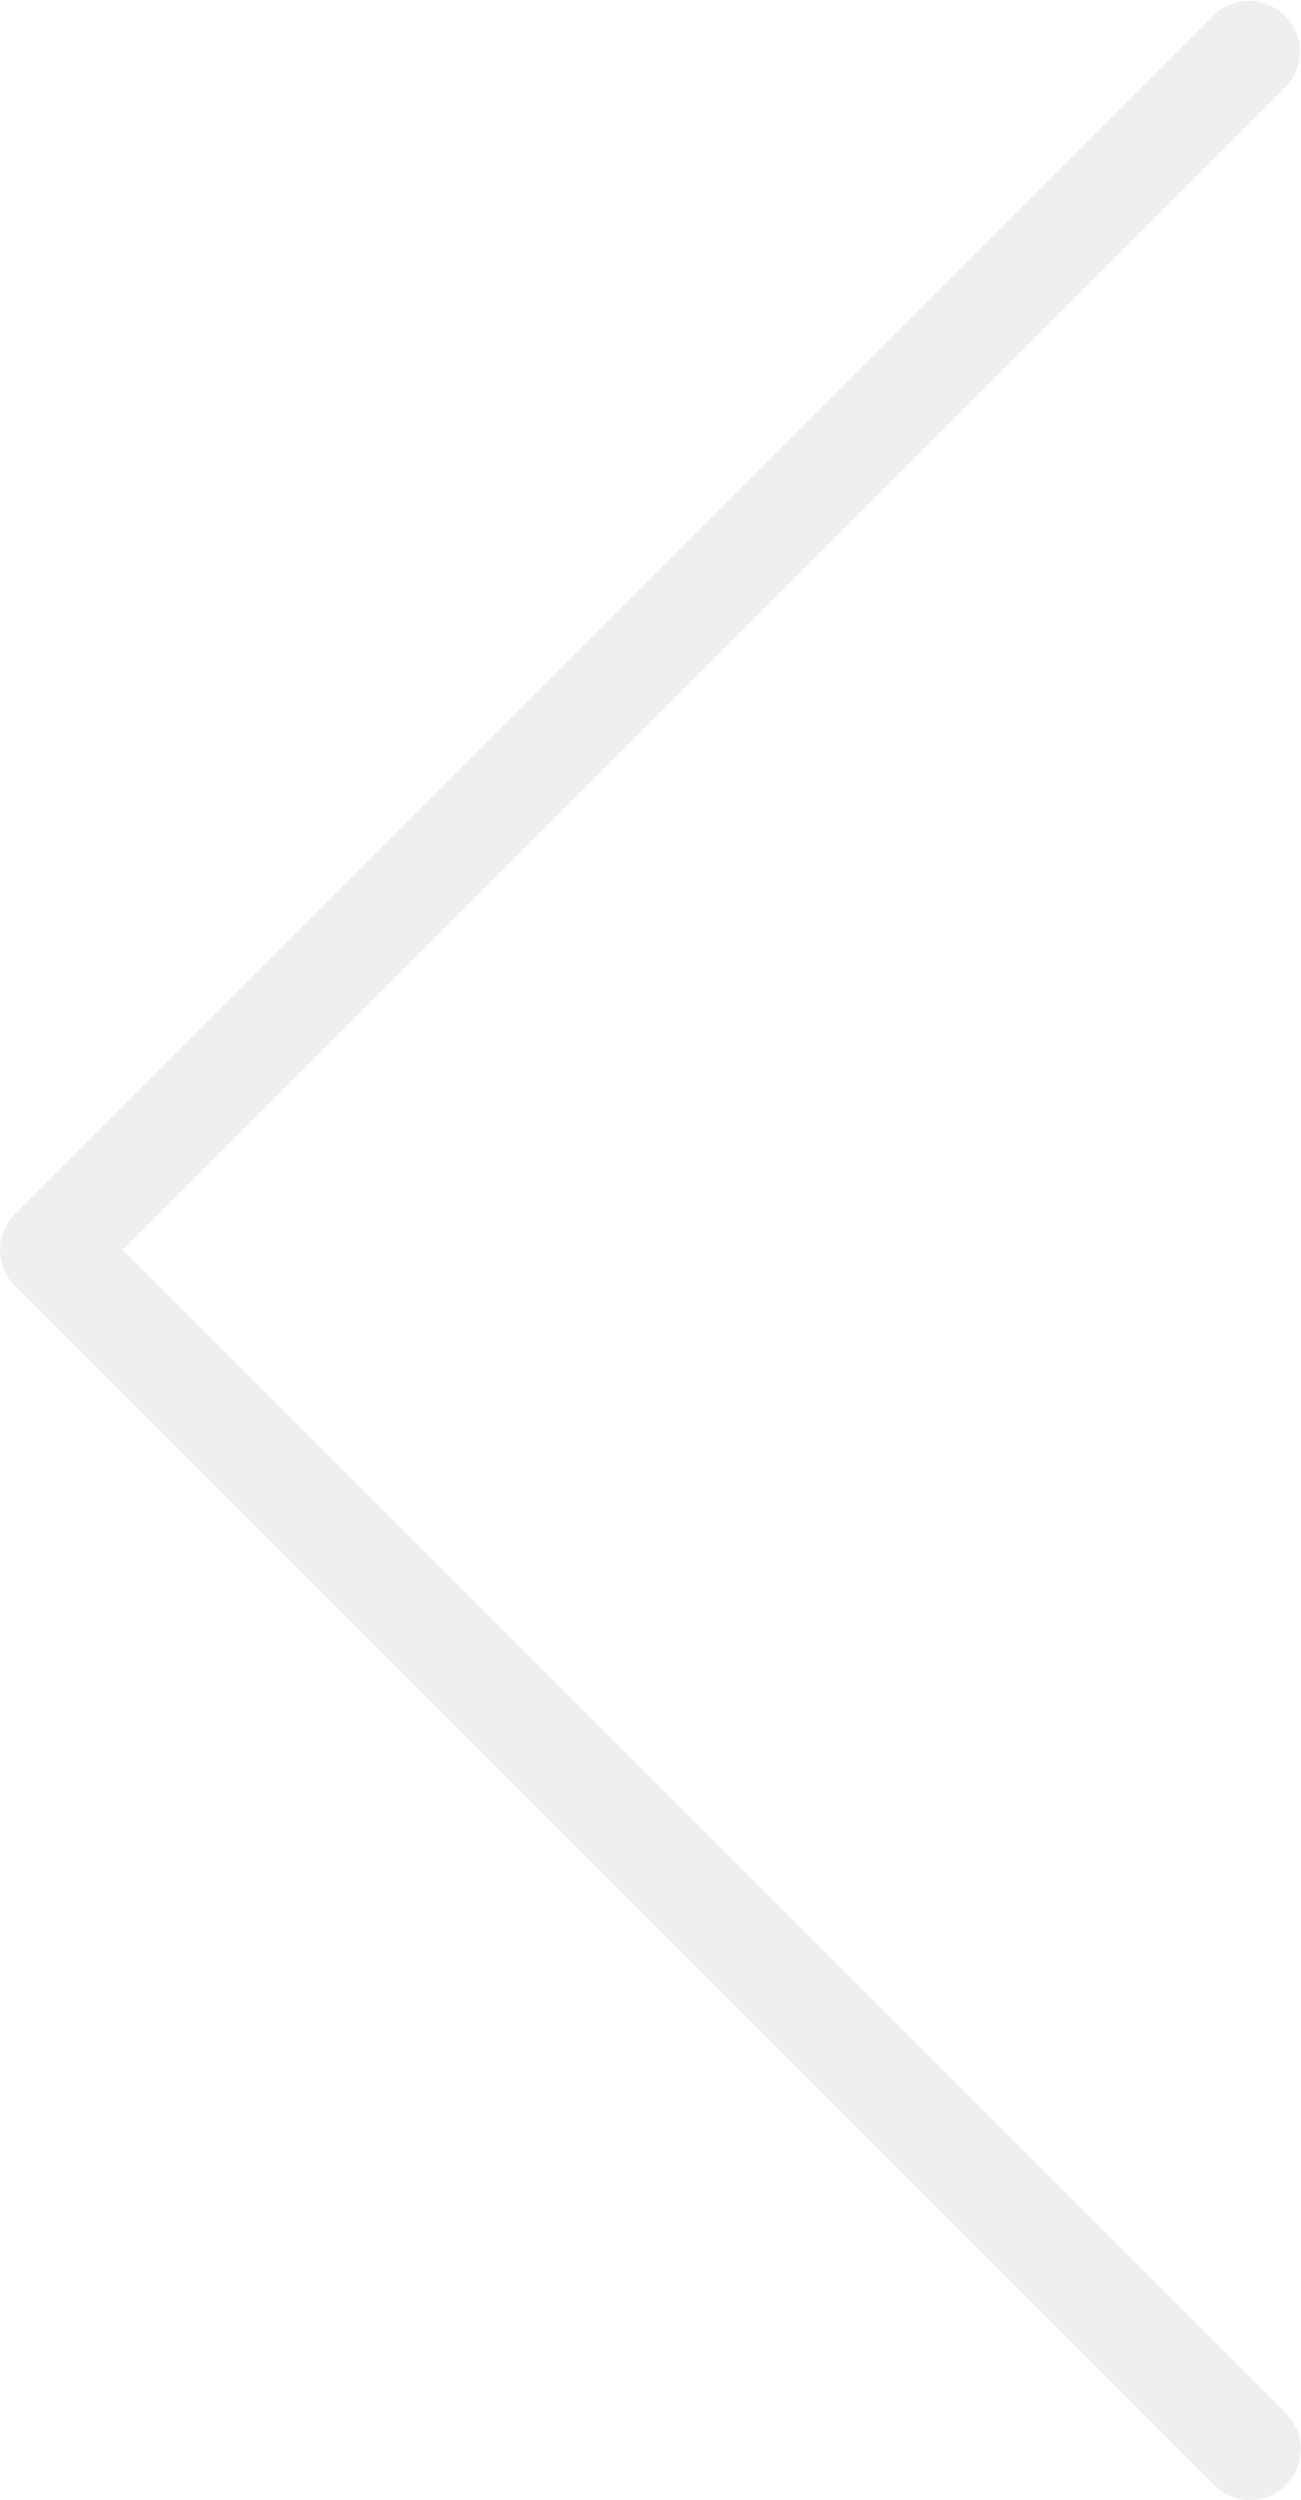
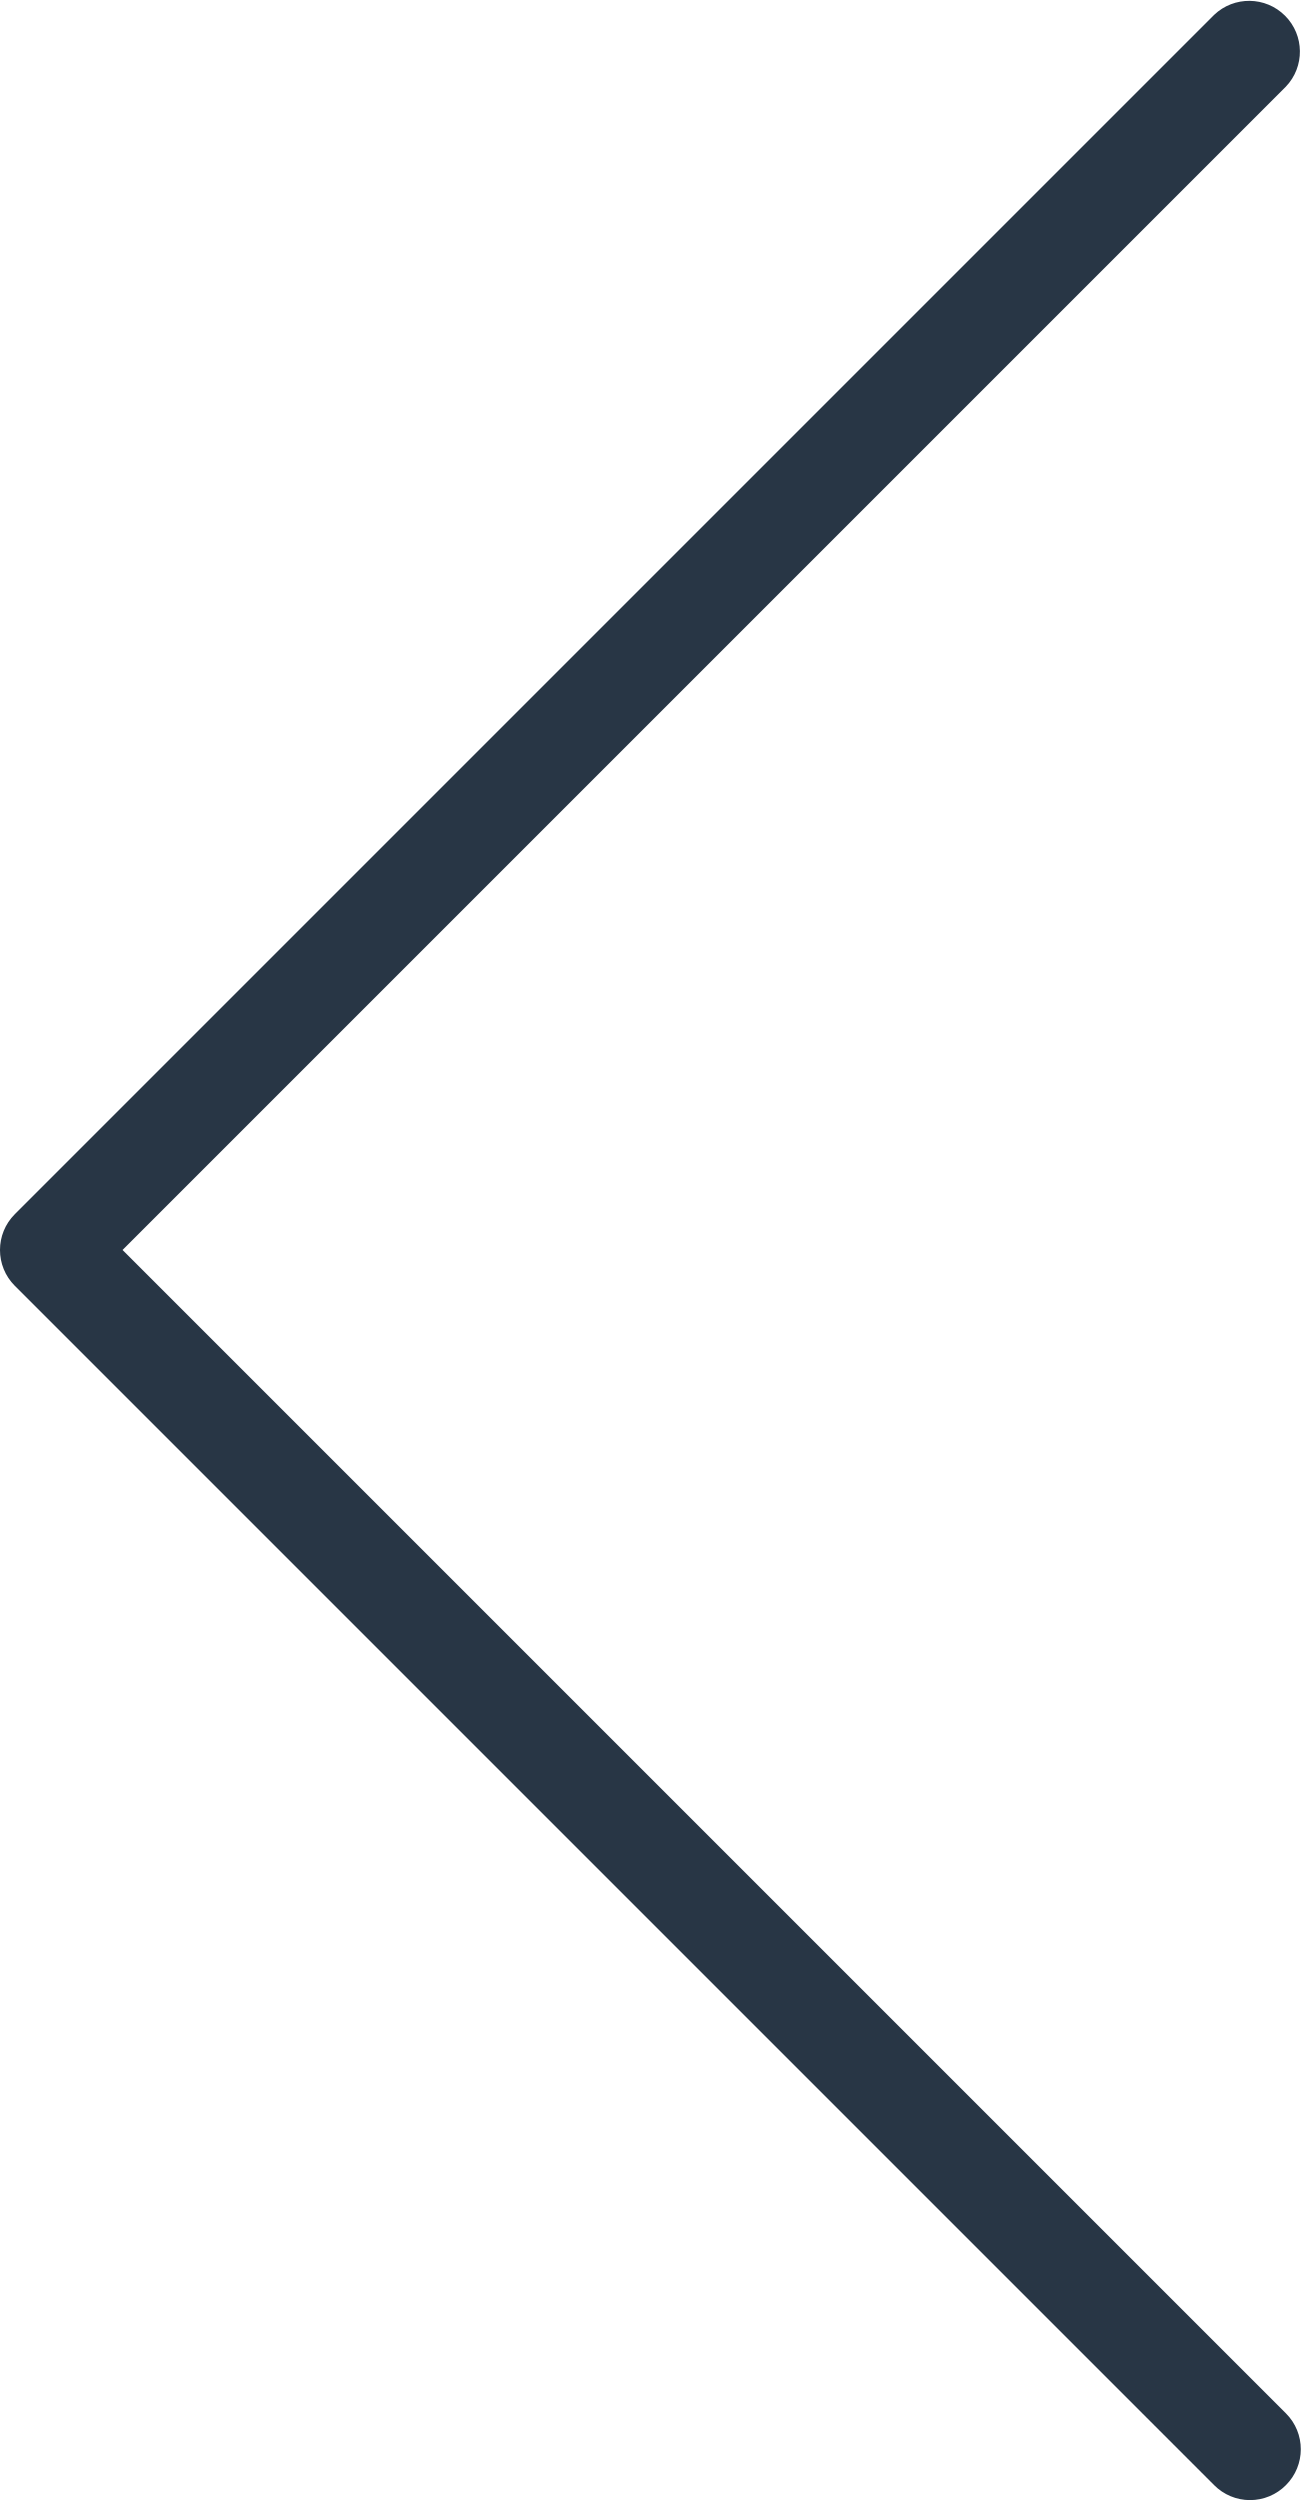
<svg xmlns="http://www.w3.org/2000/svg" width="21.706" height="41.719">
-   <path fill="#efefef" d="M2.045 20.859L21.458 1.446A.847.847 0 0 0 20.261.248L.248 20.261a.846.846 0 0 0 0 1.197l20.013 20.013a.843.843 0 0 0 1.198 0 .847.847 0 0 0 0-1.198L2.045 20.859z" />
+   <path fill="#283645" d="M2.045 20.859L21.458 1.446A.847.847 0 0 0 20.261.248L.248 20.261a.846.846 0 0 0 0 1.197l20.013 20.013a.843.843 0 0 0 1.198 0 .847.847 0 0 0 0-1.198L2.045 20.859z" />
</svg>
